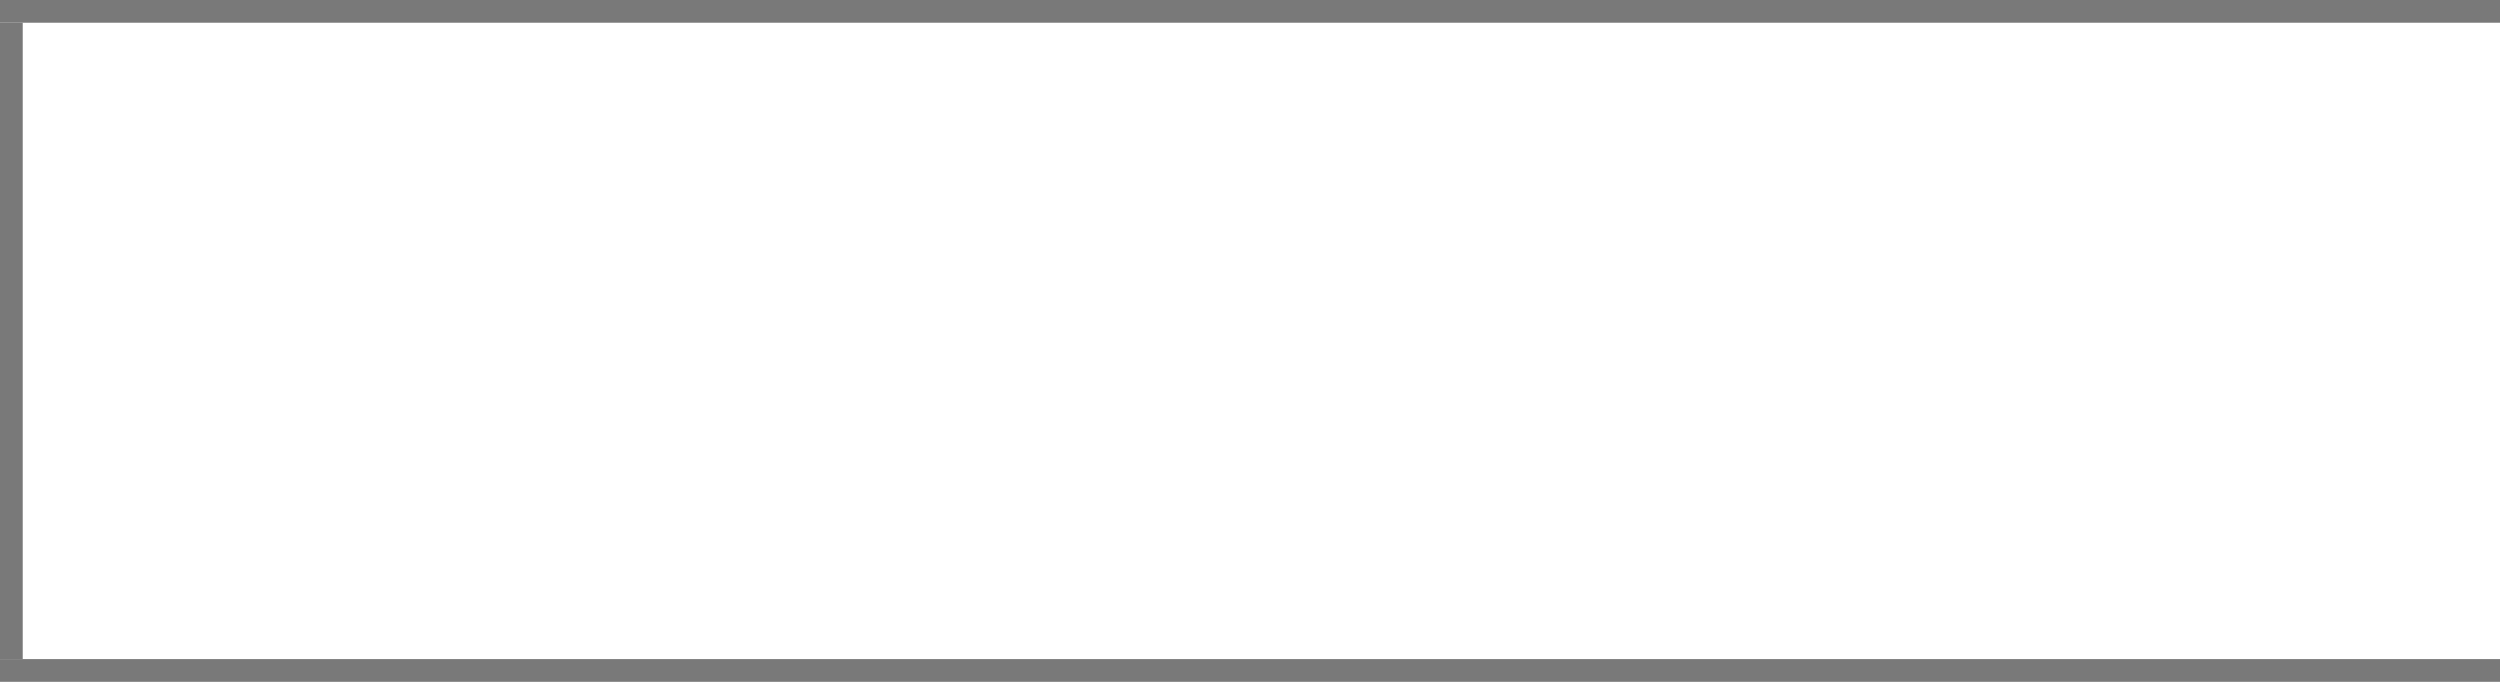
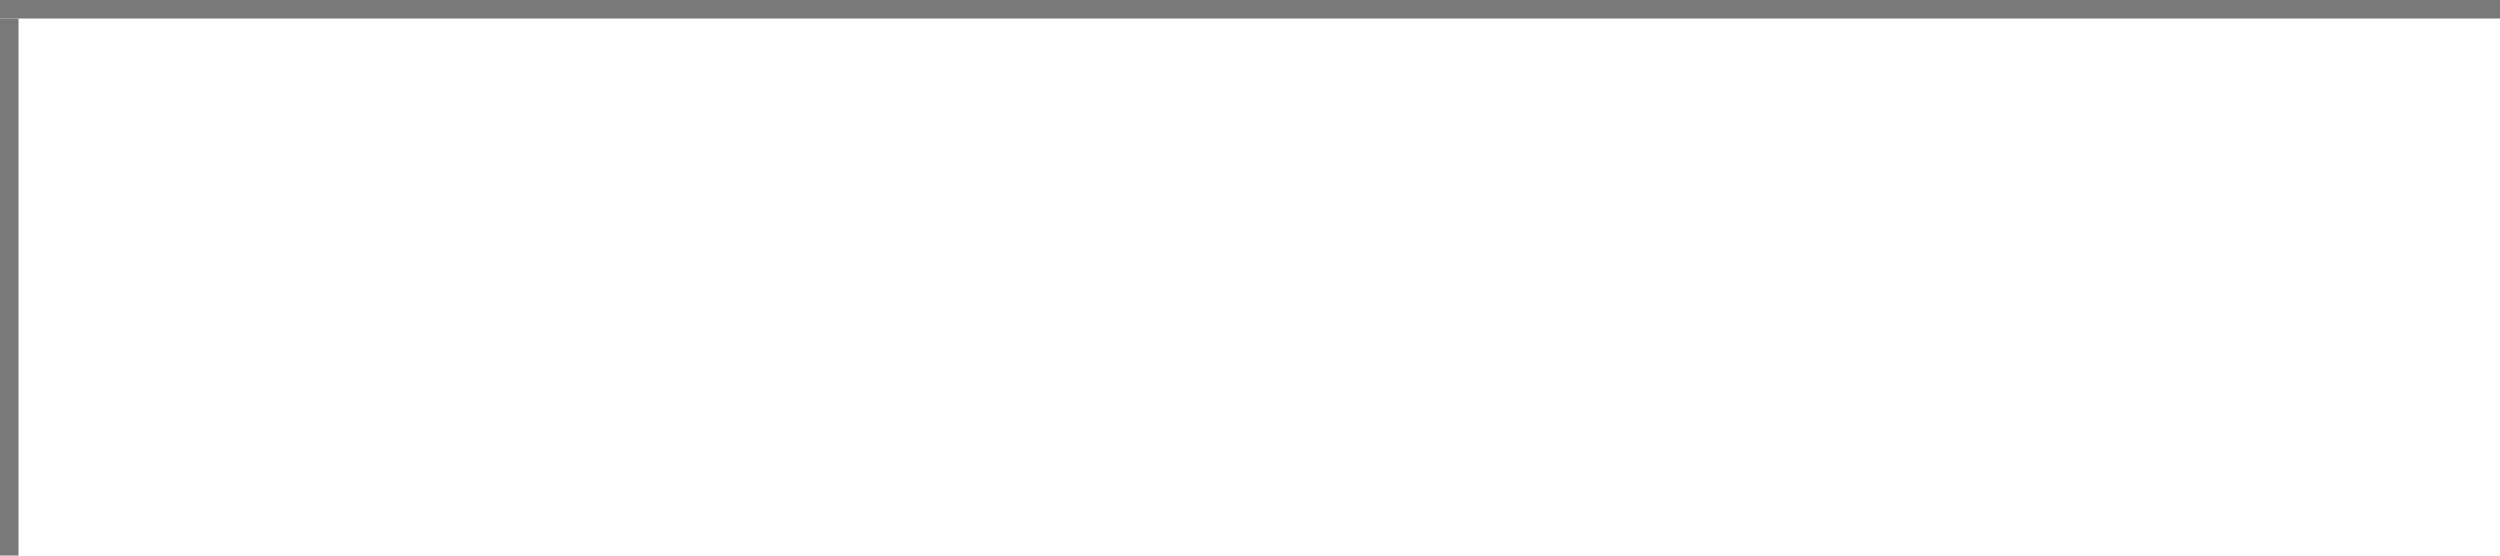
- <svg xmlns="http://www.w3.org/2000/svg" version="1.1" width="110px" height="30px" viewBox="591 60 110 30">
-   <path d="M 1 1  L 110 1  L 110 29  L 1 29  L 1 1  Z " fill-rule="nonzero" fill="rgba(255, 255, 255, 1)" stroke="none" transform="matrix(1 0 0 1 591 60 )" class="fill" />
-   <path d="M 0.5 1  L 0.5 29  " stroke-width="1" stroke-dasharray="0" stroke="rgba(121, 121, 121, 1)" fill="none" transform="matrix(1 0 0 1 591 60 )" class="stroke" />
-   <path d="M 0 0.5  L 110 0.5  " stroke-width="1" stroke-dasharray="0" stroke="rgba(121, 121, 121, 1)" fill="none" transform="matrix(1 0 0 1 591 60 )" class="stroke" />
-   <path d="M 0 29.5  L 110 29.5  " stroke-width="1" stroke-dasharray="0" stroke="rgba(121, 121, 121, 1)" fill="none" transform="matrix(1 0 0 1 591 60 )" class="stroke" />
+ <svg xmlns="http://www.w3.org/2000/svg" version="1.1" width="135px" height="30px" viewBox="0 0 135 30">
+   <path d="M 1 1  L 135 1  L 135 30  L 1 30  L 1 1  Z " fill-rule="nonzero" fill="rgba(255, 255, 255, 1)" stroke="none" class="fill" />
+   <path d="M 0.5 1  L 0.5 30  " stroke-width="1" stroke-dasharray="0" stroke="rgba(121, 121, 121, 1)" fill="none" class="stroke" />
+   <path d="M 0 0.5  L 135 0.5  " stroke-width="1" stroke-dasharray="0" stroke="rgba(121, 121, 121, 1)" fill="none" class="stroke" />
</svg>
